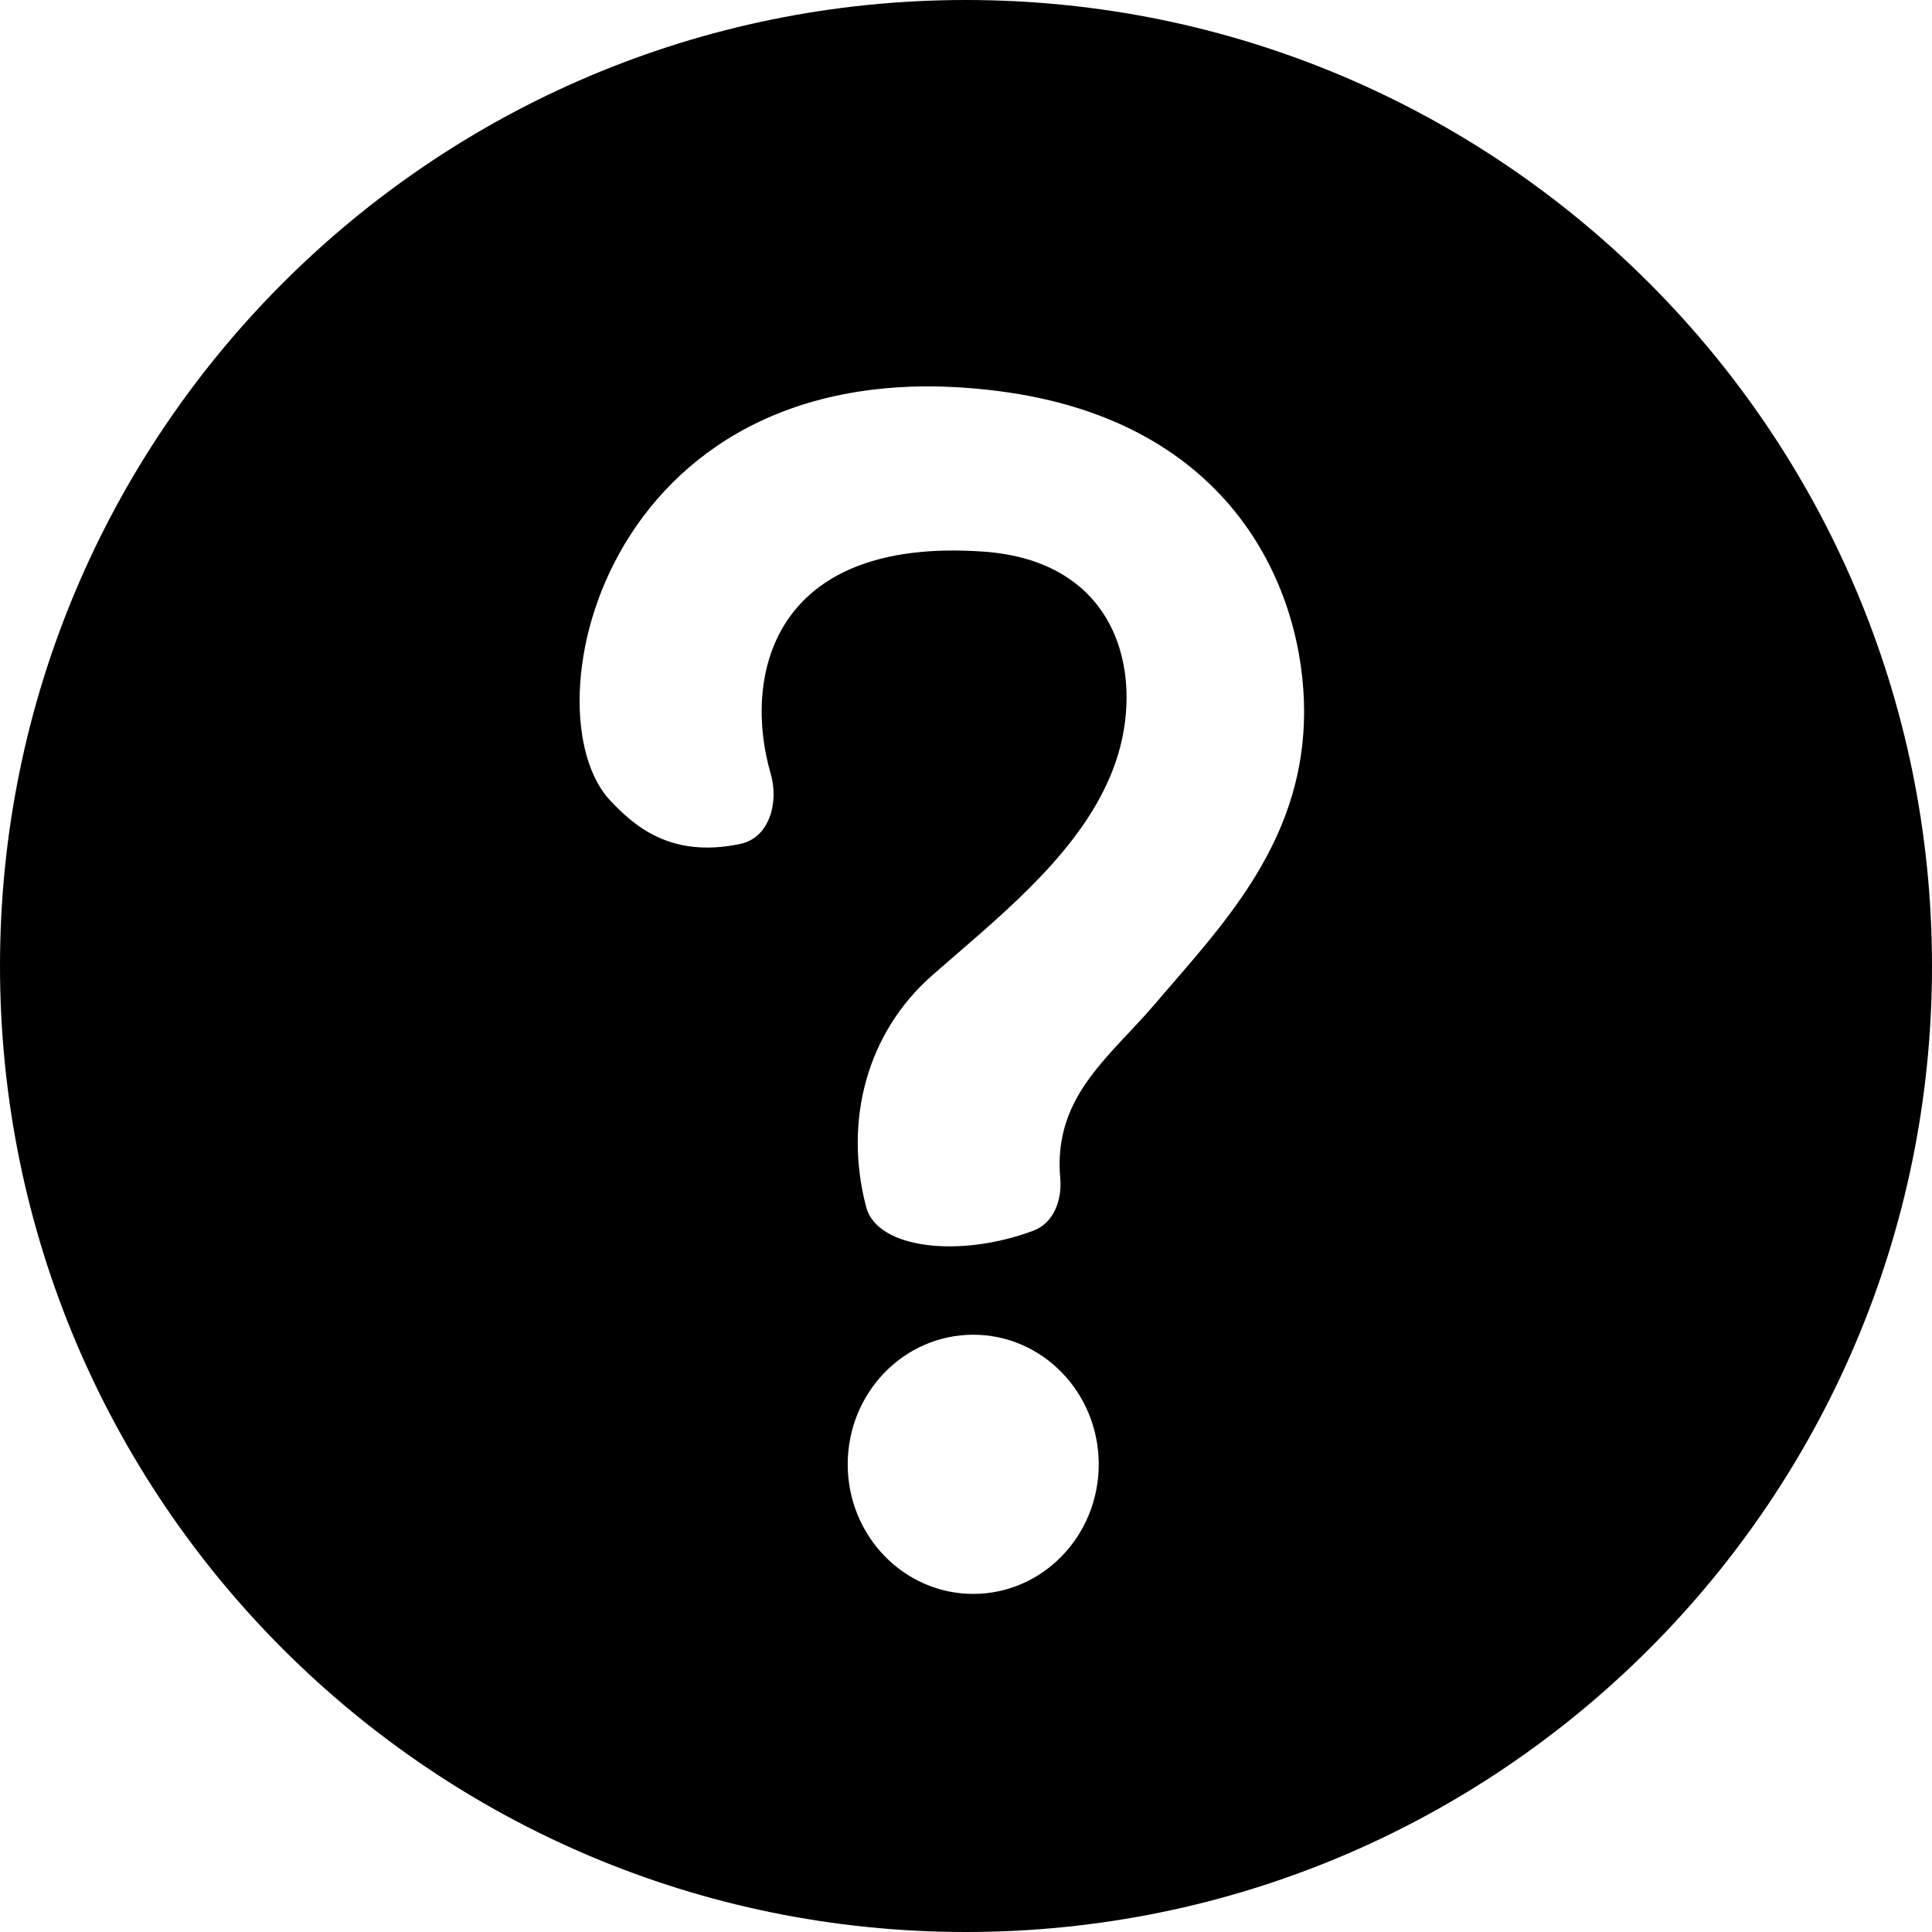
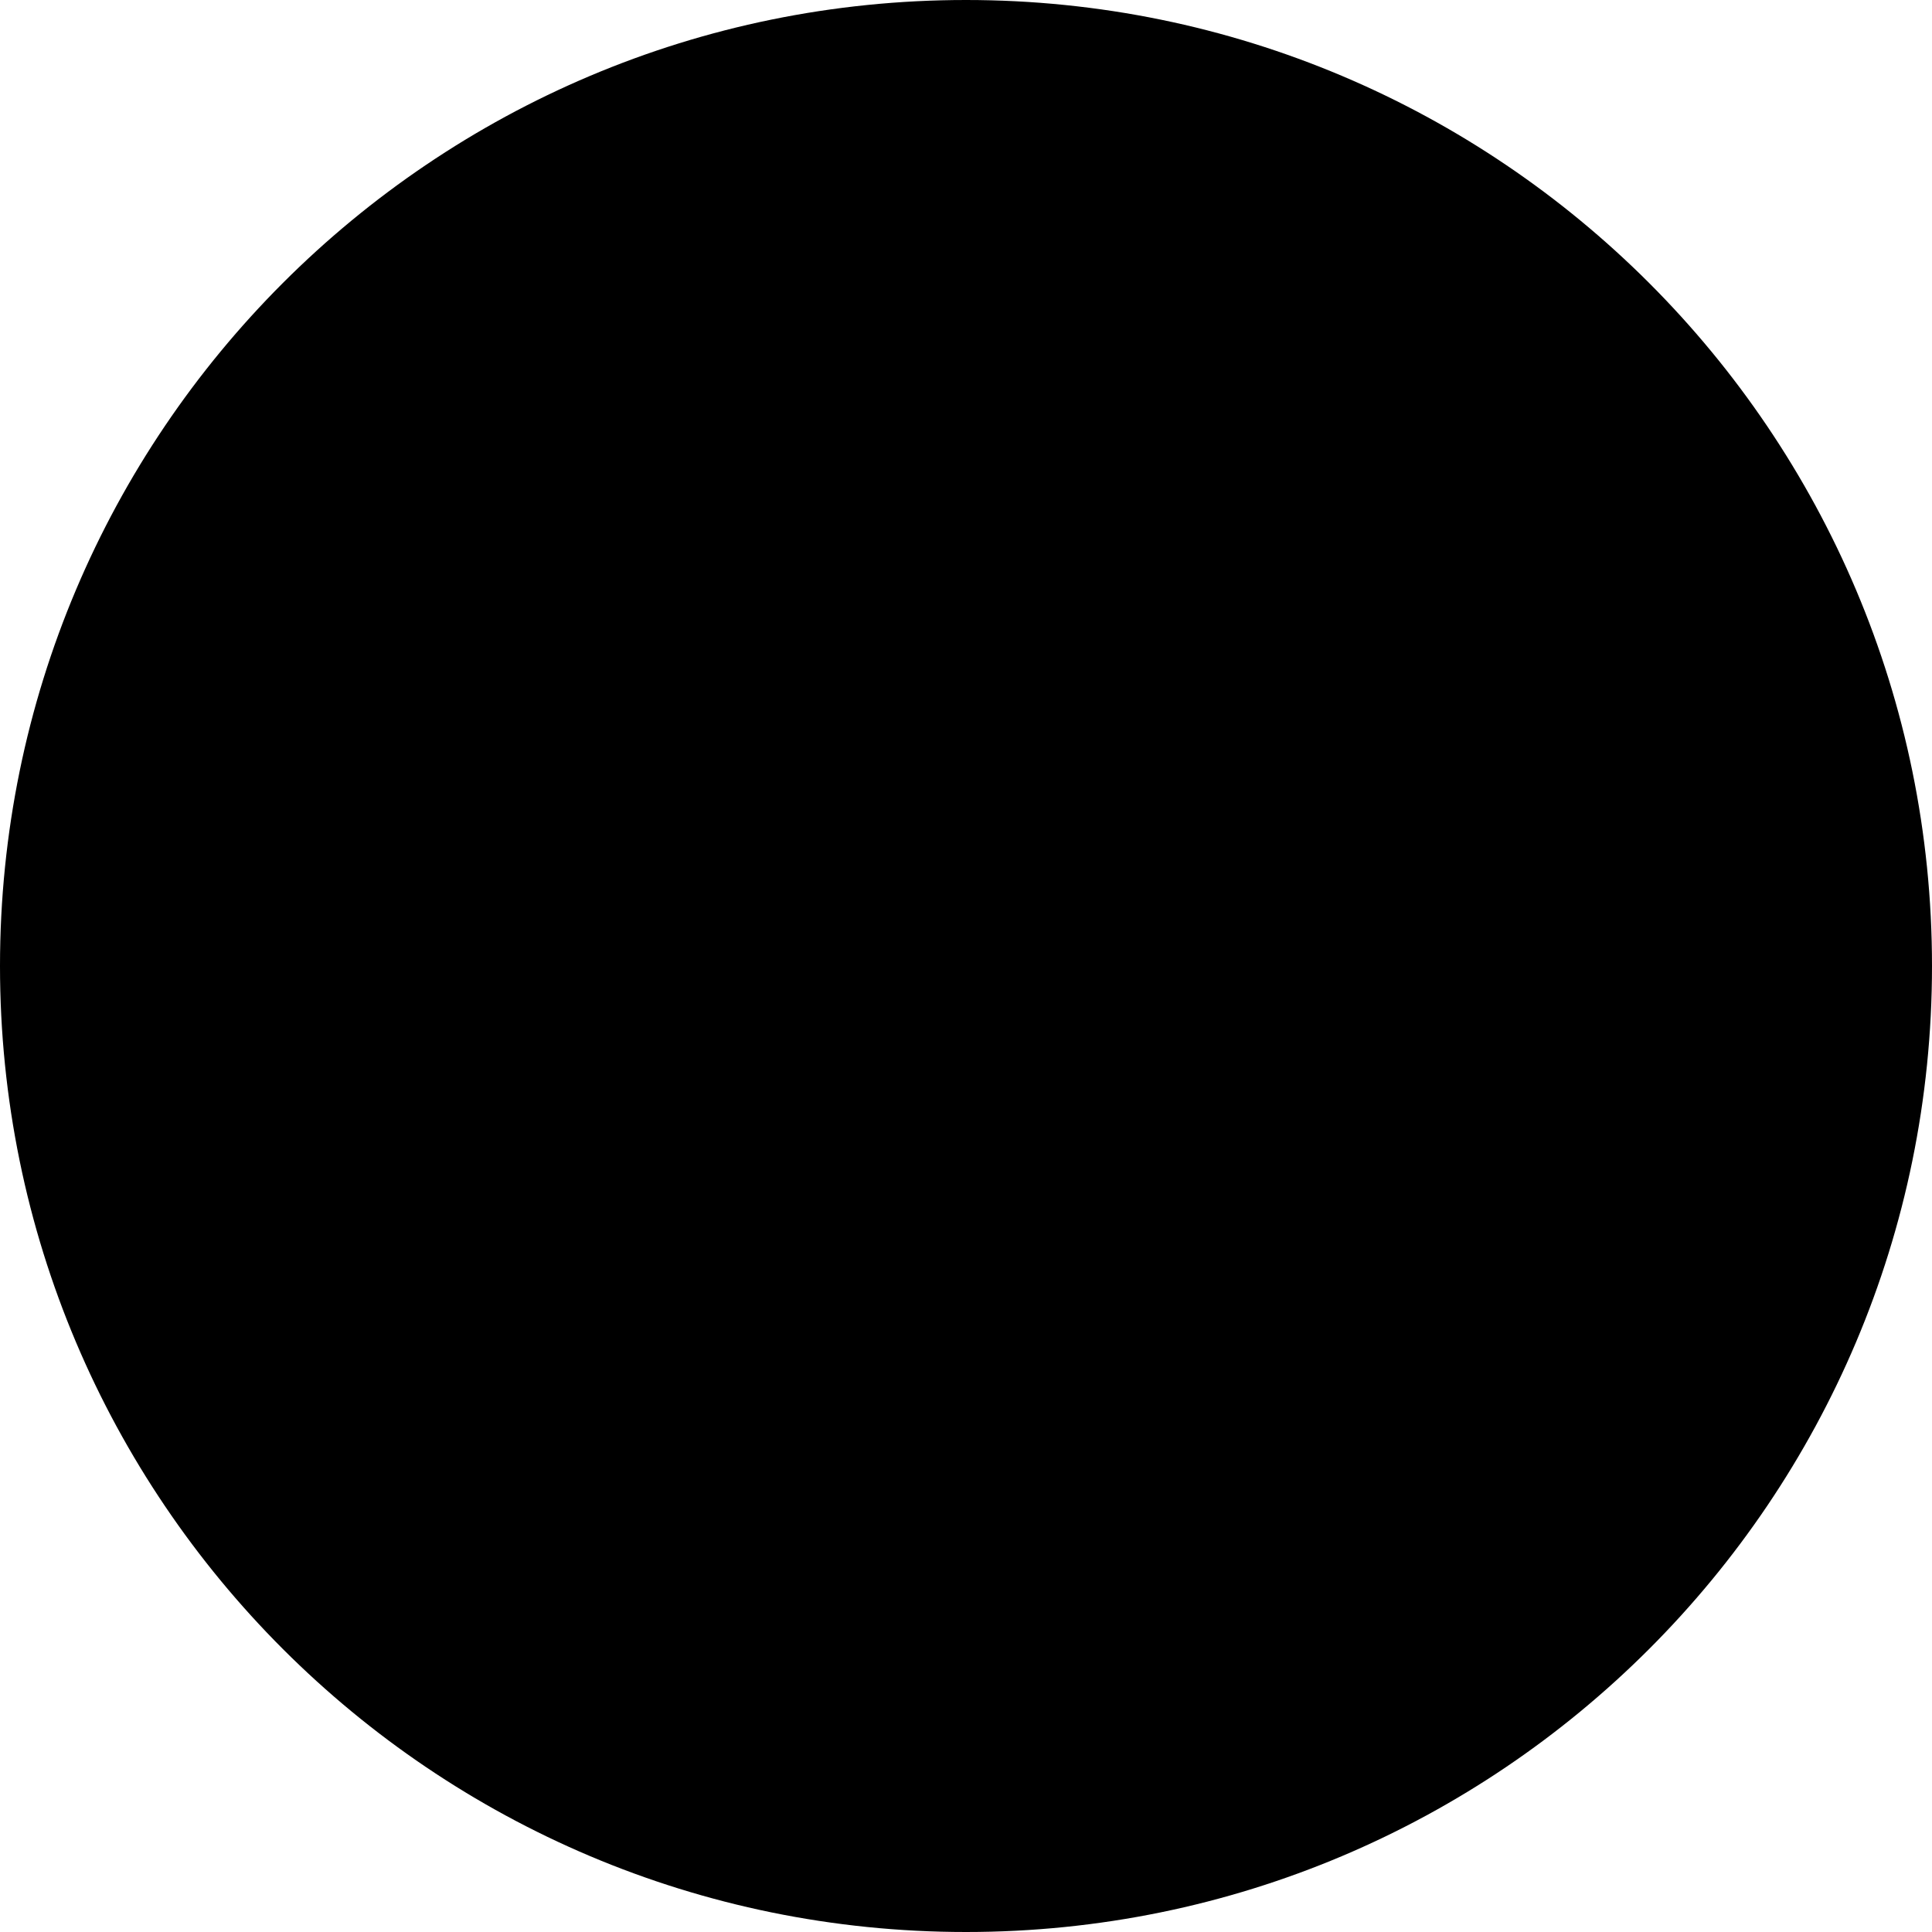
<svg width="24" height="24" viewBox="0 0 40 40">
-   <path fill-rule="evenodd" clip-rule="evenodd" d="M20 40C31.046 40 40 31.046 40 20C40 8.954 31.046 0 20 0C8.954 0 0 8.954 0 20C0 31.046 8.954 40 20 40ZM22.748 30.317C22.748 28.835 21.585 27.634 20.15 27.634C18.715 27.634 17.551 28.835 17.551 30.317C17.551 31.799 18.715 33 20.15 33C21.585 33 22.748 31.799 22.748 30.317ZM20.666 8.096C12.531 7.06 10.854 14.744 12.655 16.597C13.107 17.063 13.855 17.784 15.328 17.472C15.933 17.344 16.129 16.611 15.956 16.017C15.384 14.059 15.934 11.112 20.355 11.42C23.111 11.612 23.67 13.877 23.15 15.616C22.645 17.302 21.133 18.608 19.779 19.778C19.616 19.918 19.456 20.057 19.3 20.194C17.948 21.381 17.464 23.205 17.933 24.99C18.162 25.86 19.873 26.048 21.39 25.482C21.819 25.322 21.991 24.846 21.951 24.39C21.84 23.118 22.473 22.346 23.193 21.572L23.48 21.265C23.625 21.11 23.769 20.953 23.909 20.79C24.03 20.647 24.154 20.504 24.279 20.359C25.557 18.883 26.997 17.219 27 14.744C27.003 12.244 25.552 8.717 20.666 8.096Z" />
+   <path d="M20 40C31.046 40 40 31.046 40 20C40 8.954 31.046 0 20 0C8.954 0 0 8.954 0 20C0 31.046 8.954 40 20 40ZM22.748 30.317C22.748 28.835 21.585 27.634 20.15 27.634C18.715 27.634 17.551 28.835 17.551 30.317C17.551 31.799 18.715 33 20.15 33C21.585 33 22.748 31.799 22.748 30.317ZM20.666 8.096C12.531 7.06 10.854 14.744 12.655 16.597C13.107 17.063 13.855 17.784 15.328 17.472C15.933 17.344 16.129 16.611 15.956 16.017C15.384 14.059 15.934 11.112 20.355 11.42C23.111 11.612 23.67 13.877 23.15 15.616C22.645 17.302 21.133 18.608 19.779 19.778C19.616 19.918 19.456 20.057 19.3 20.194C17.948 21.381 17.464 23.205 17.933 24.99C18.162 25.86 19.873 26.048 21.39 25.482C21.819 25.322 21.991 24.846 21.951 24.39C21.84 23.118 22.473 22.346 23.193 21.572L23.48 21.265C23.625 21.11 23.769 20.953 23.909 20.79C24.03 20.647 24.154 20.504 24.279 20.359C25.557 18.883 26.997 17.219 27 14.744C27.003 12.244 25.552 8.717 20.666 8.096Z" />
</svg>
